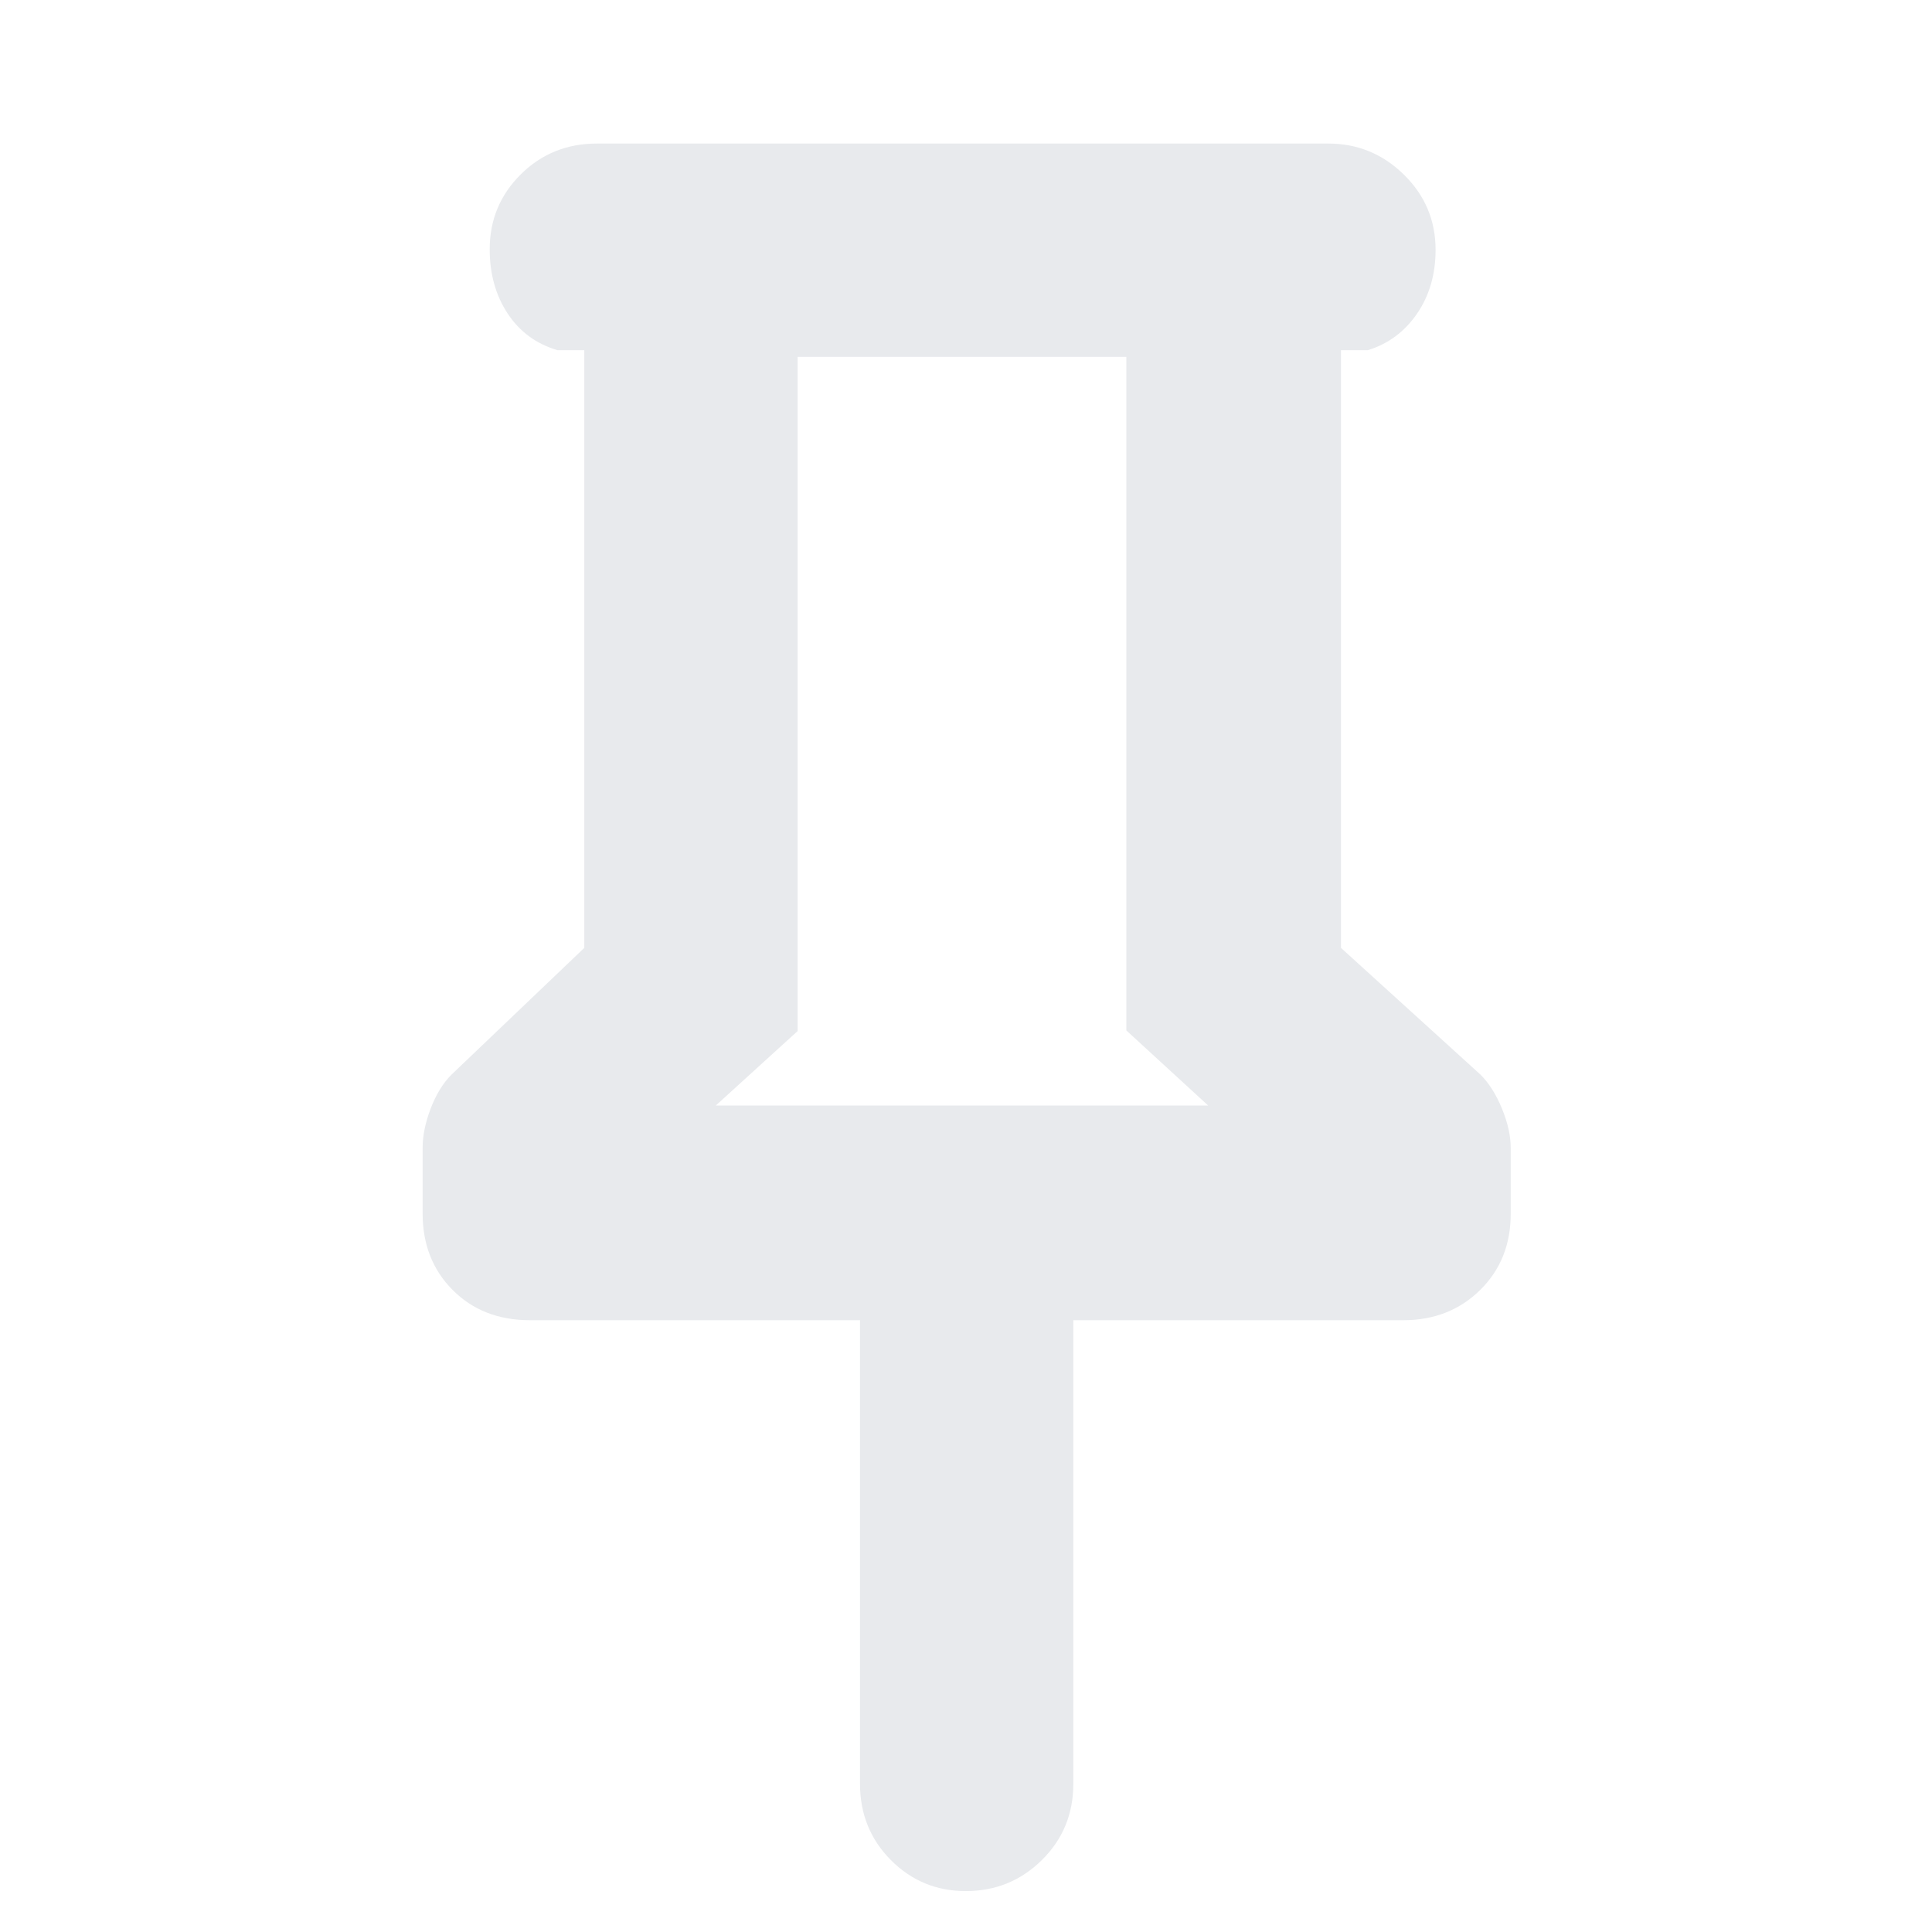
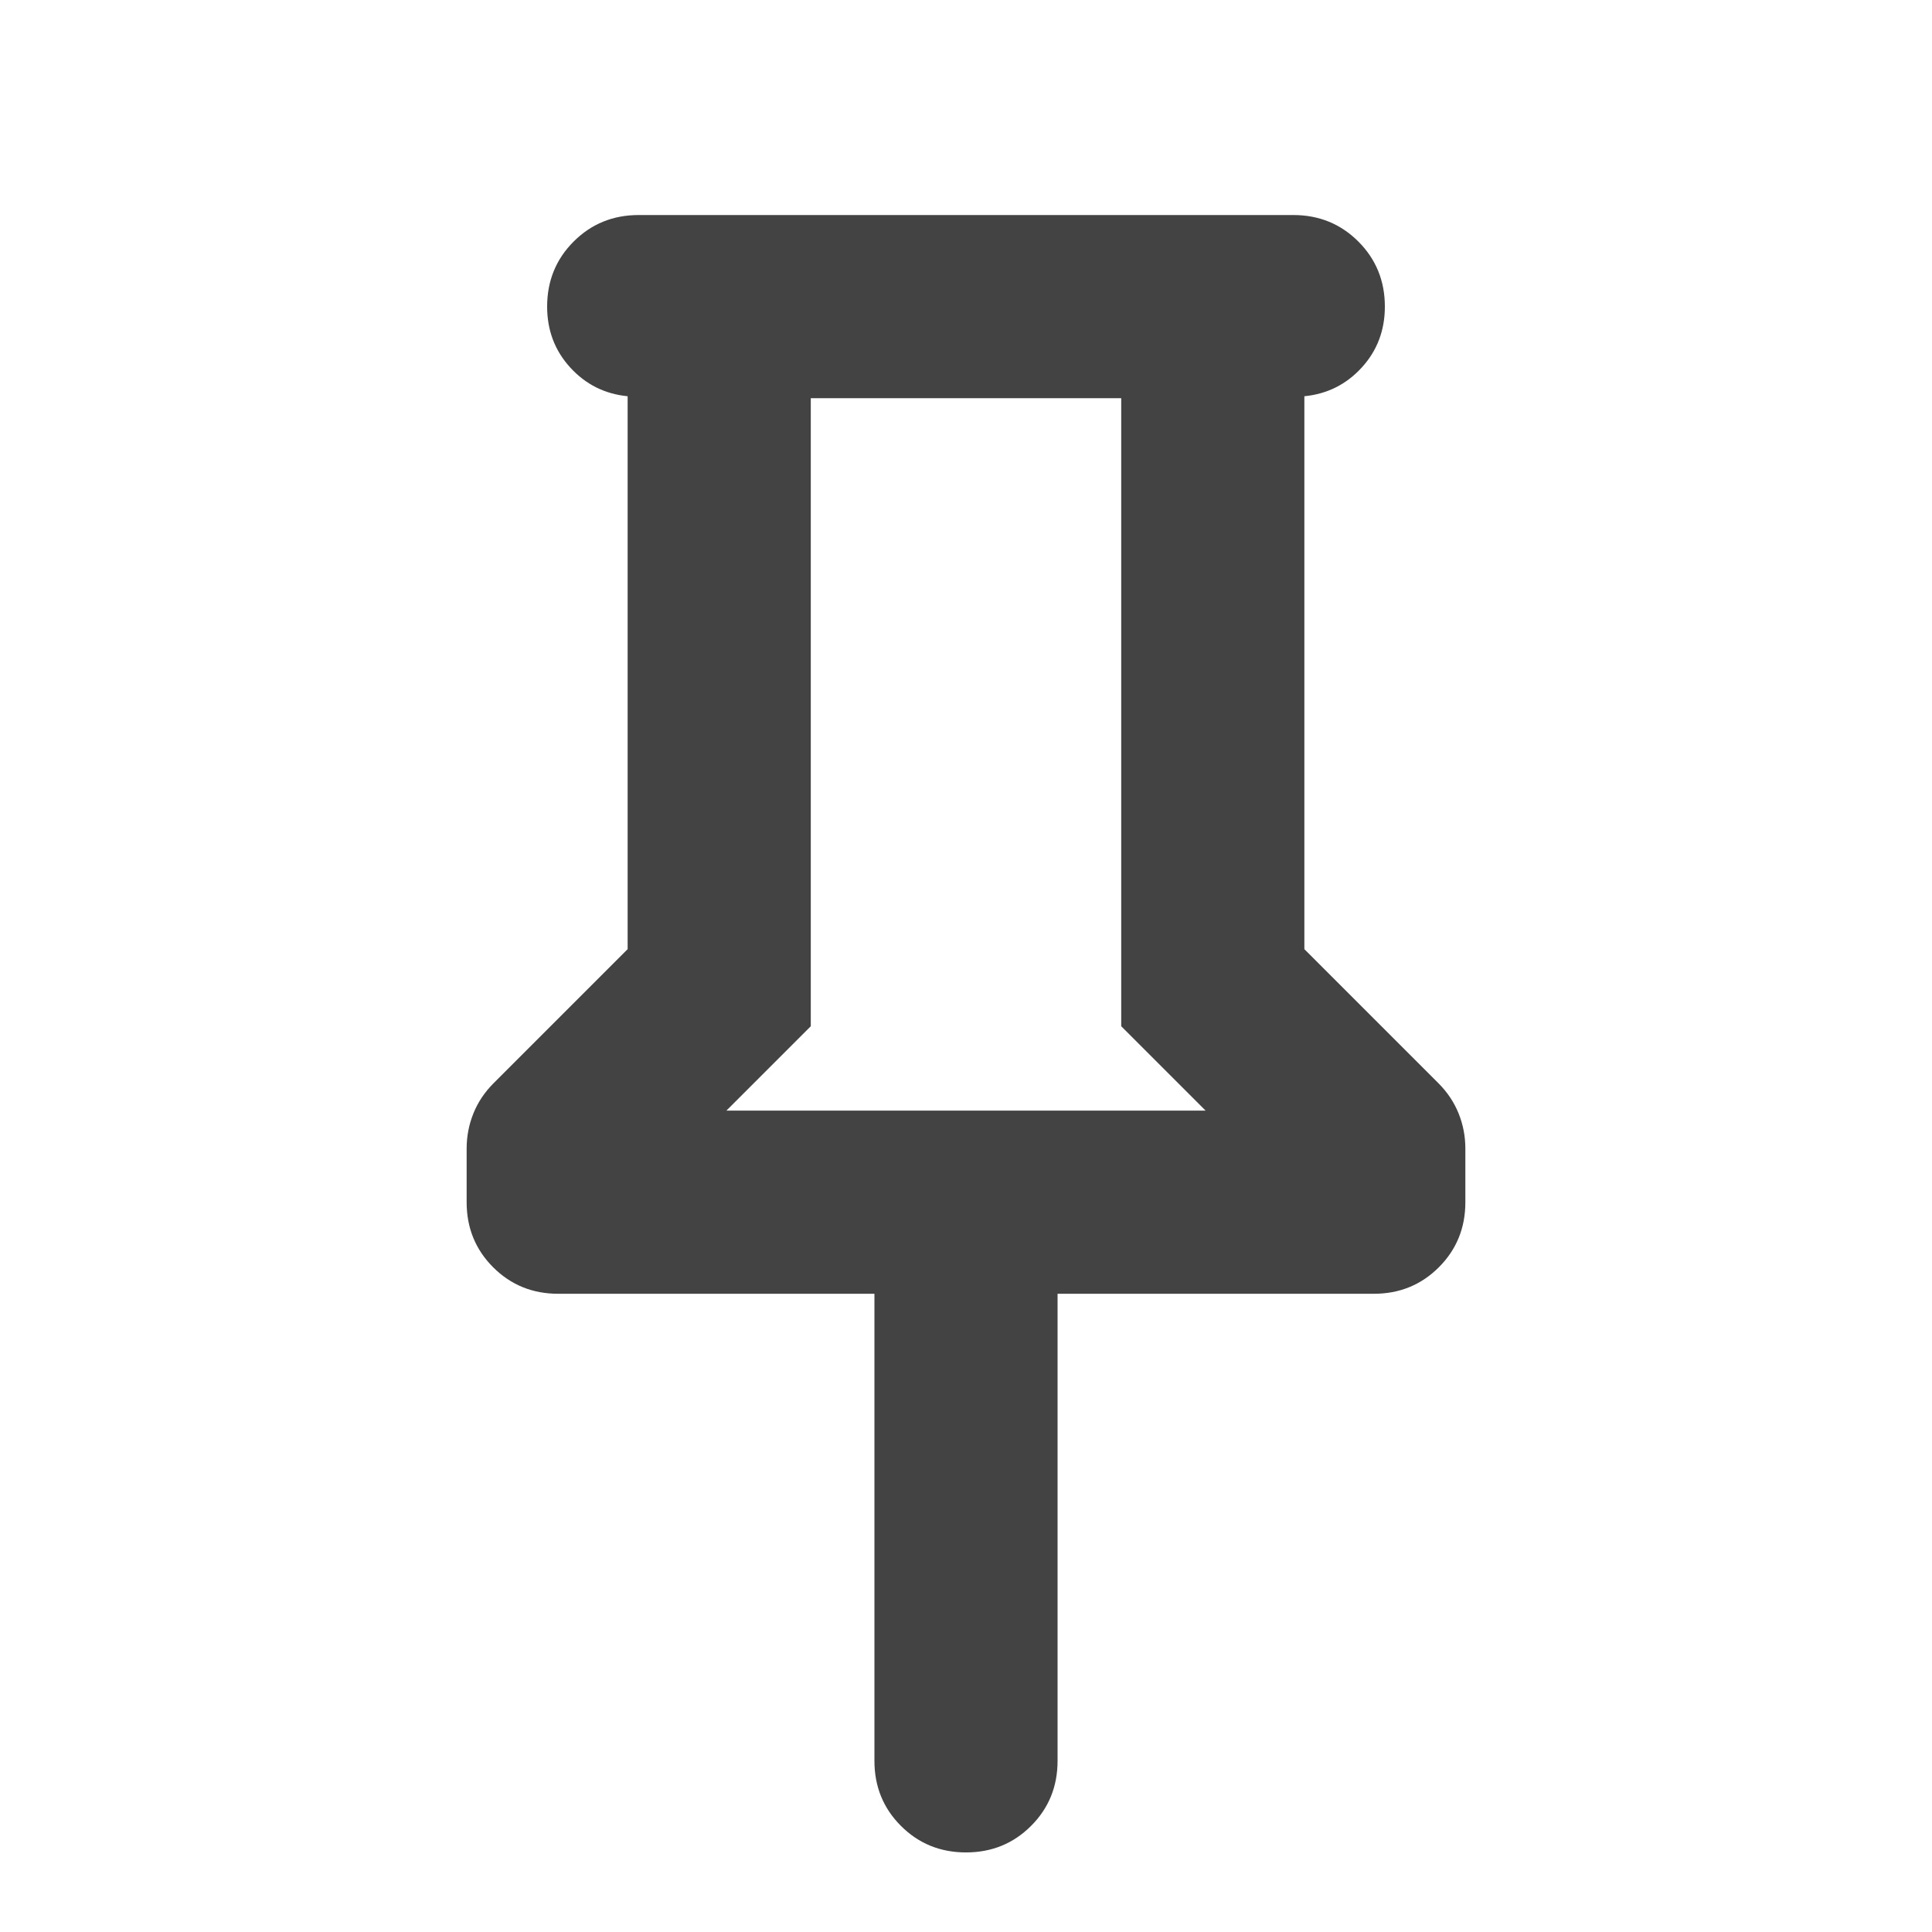
- <svg xmlns="http://www.w3.org/2000/svg" height="24px" viewBox="0 -960 960 960" width="24px" fill="#e8eaed">
-   <path d="M666.33-786v297l69.34 63q6.33 6.33 10.66 16.9 4.34 10.56 4.34 19.54v32.67q0 22.99-15.25 37.94Q720.18-304 697.33-304h-164v230.33q0 22.5-15.63 37.92-15.63 15.42-37.82 15.42-21.9 0-37.22-15.42-15.33-15.42-15.33-37.92V-304h-164q-23.5 0-38.41-15.01-14.92-15-14.92-38v-32.67q0-8.99 4-19.49 4-10.5 10.33-16.83l66-63v-297H277q-15.83-4.67-24.75-18.21-8.92-13.54-8.92-31.91 0-21.9 15.42-37.22 15.42-15.33 37.92-15.33H660q21.85 0 37.59 15.45 15.74 15.44 15.74 37.34 0 18.36-9.25 31.79-9.25 13.42-24.41 18.09h-13.34ZM355.67-410.67h244.66l-40.66-37.32v-334.68H396.33v335l-40.66 37Zm122.33 0Z" />
+ <svg xmlns="http://www.w3.org/2000/svg" height="24px" viewBox="0 -960 960 960" width="24px" fill="#434343">
+   <path d="M648.13-763.11v274.74l66.57 66.57q6.71 6.71 10.07 15.05 3.36 8.34 3.36 17.53v26.59q0 19.15-13.17 32.33-13.18 13.17-32.33 13.17H525.5v232.09q0 19.15-13.17 32.32Q499.15-39.54 480-39.54t-32.33-13.18Q434.5-65.89 434.5-85.04v-232.09H277.37q-19.15 0-32.33-13.17-13.17-13.18-13.17-32.33v-26.59q0-9.19 3.36-17.53 3.36-8.34 10.07-15.05l66.57-66.57v-274.74q-17-1.67-28.5-14.25-11.5-12.57-11.5-30.29 0-19.15 13.17-32.33 13.18-13.17 32.33-13.17h325.26q19.15 0 32.33 13.17 13.17 13.18 13.17 32.33 0 17.72-11.5 30.29-11.5 12.58-28.5 14.25Zm-287.2 354.98h238.14l-41.94-41.94v-312.08H402.87v312.08l-41.94 41.94Zm119.07 0Z" />
</svg>
